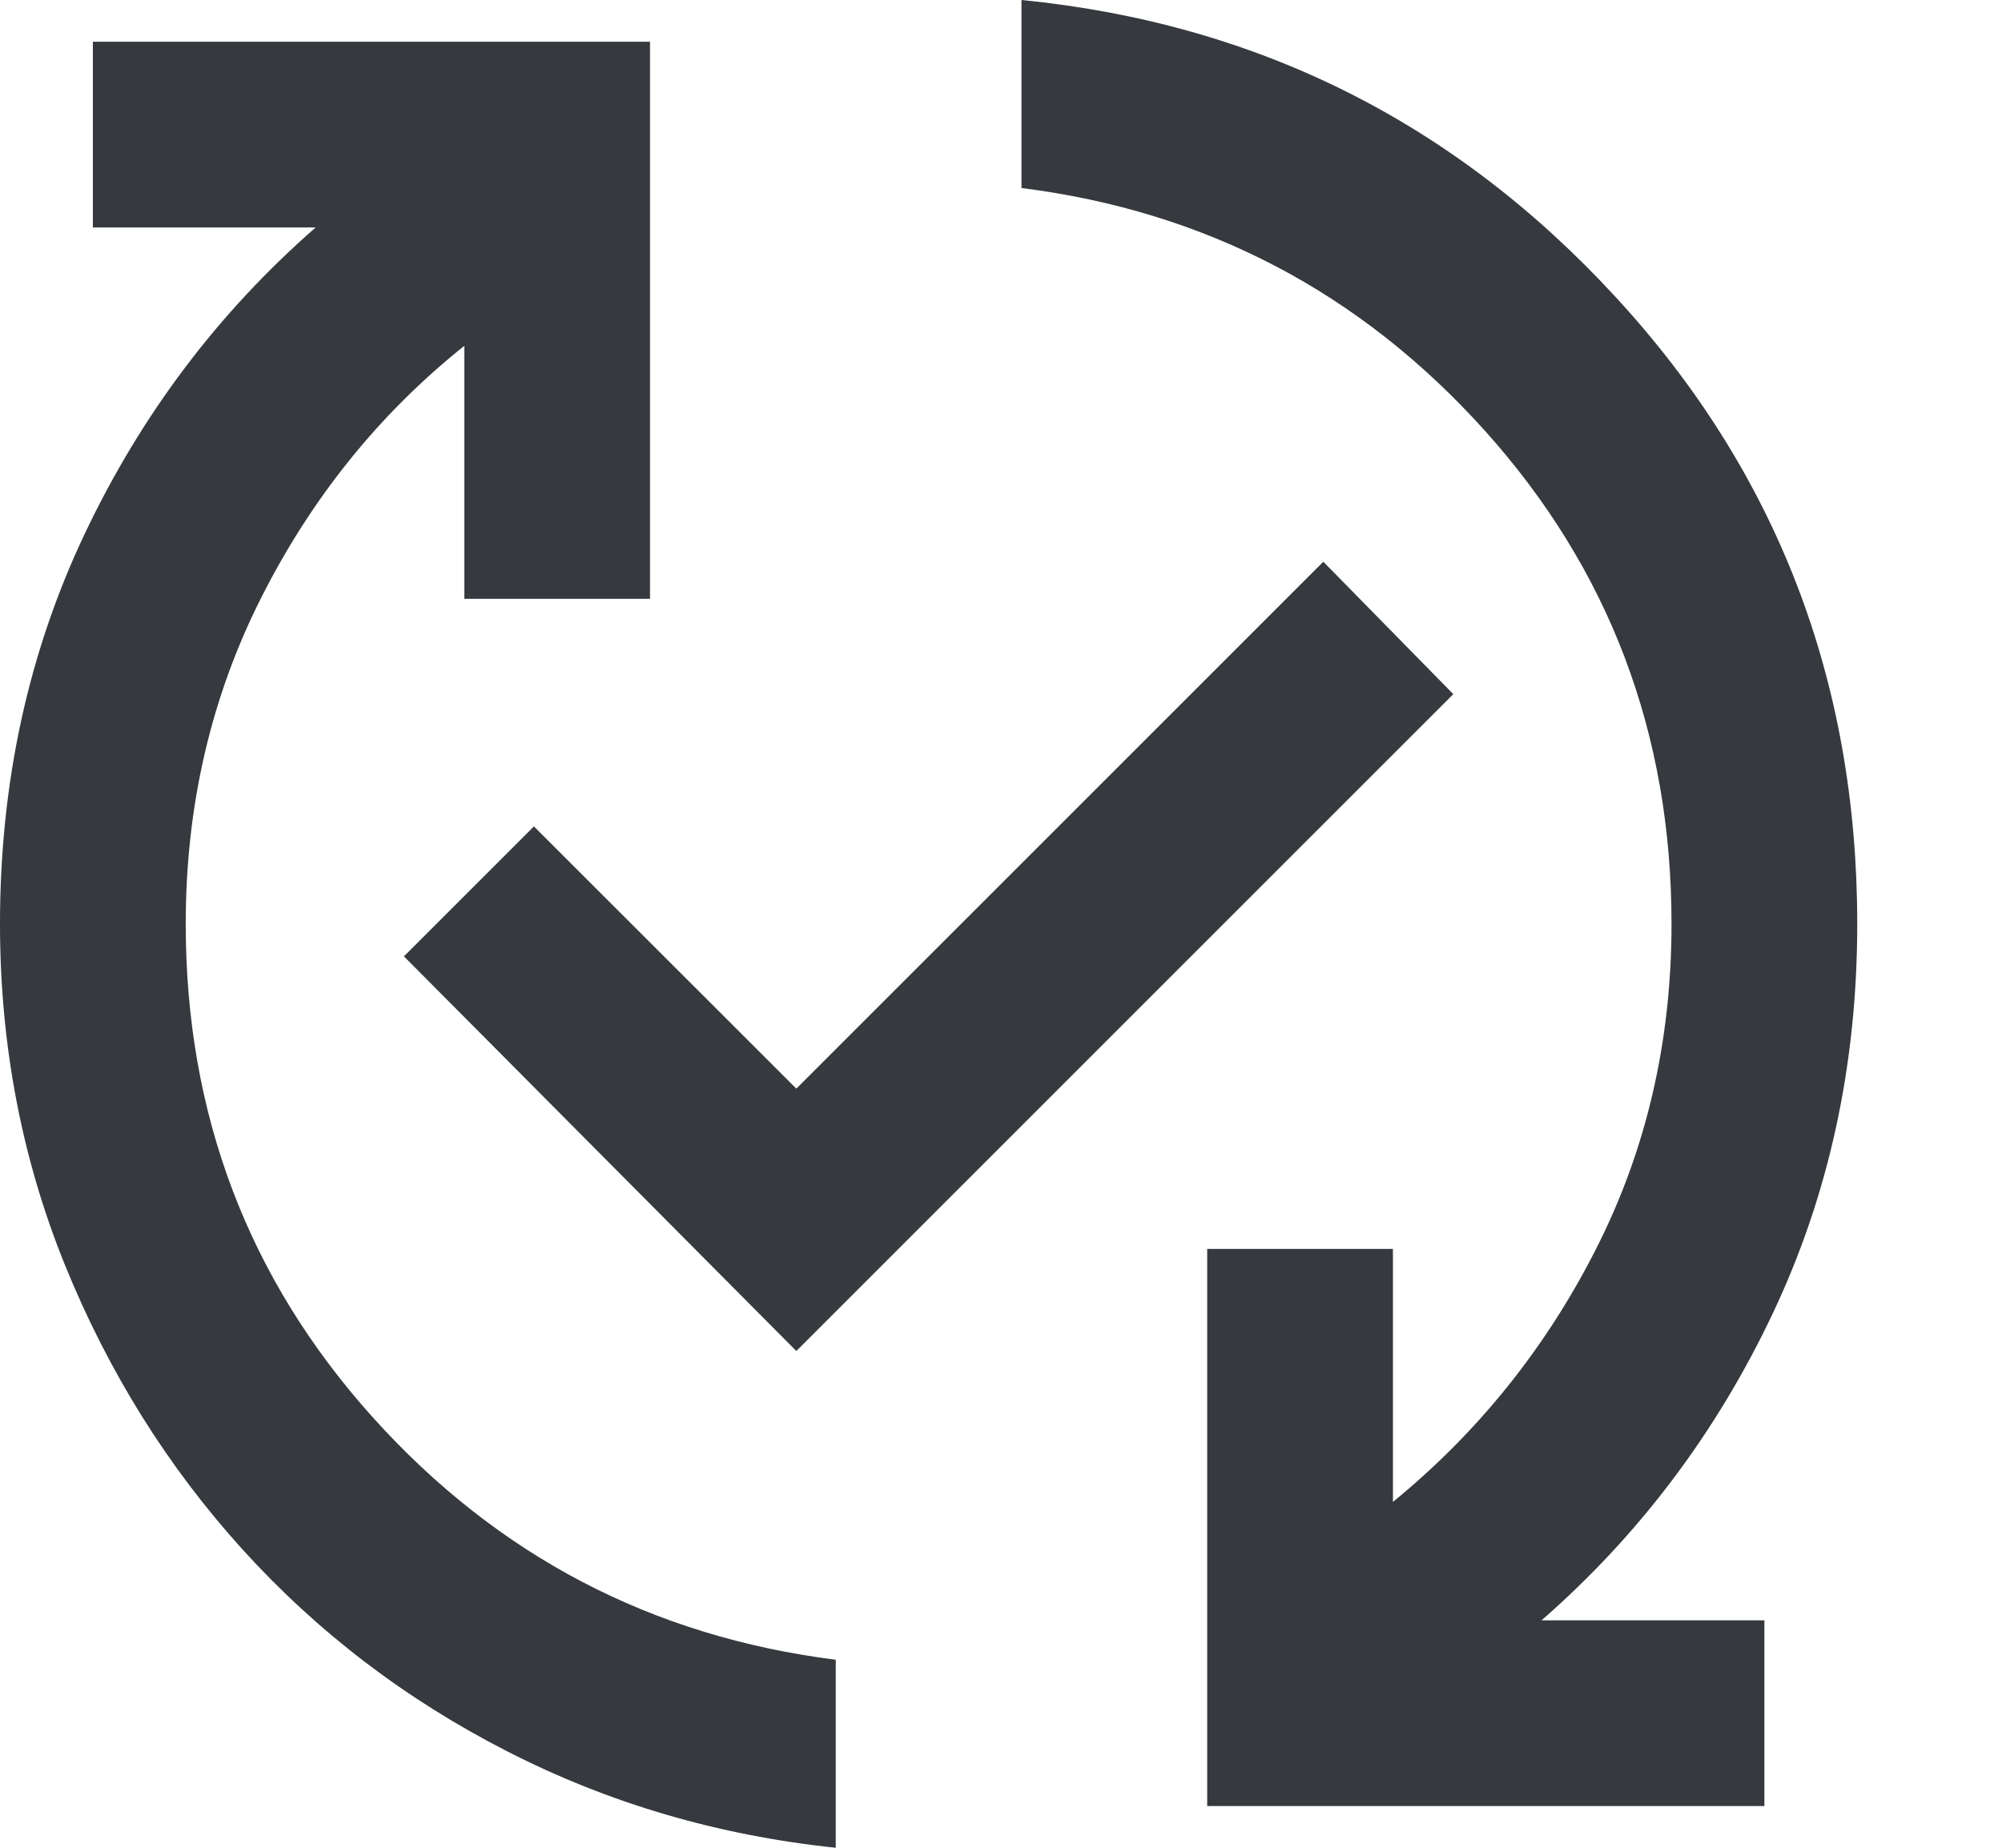
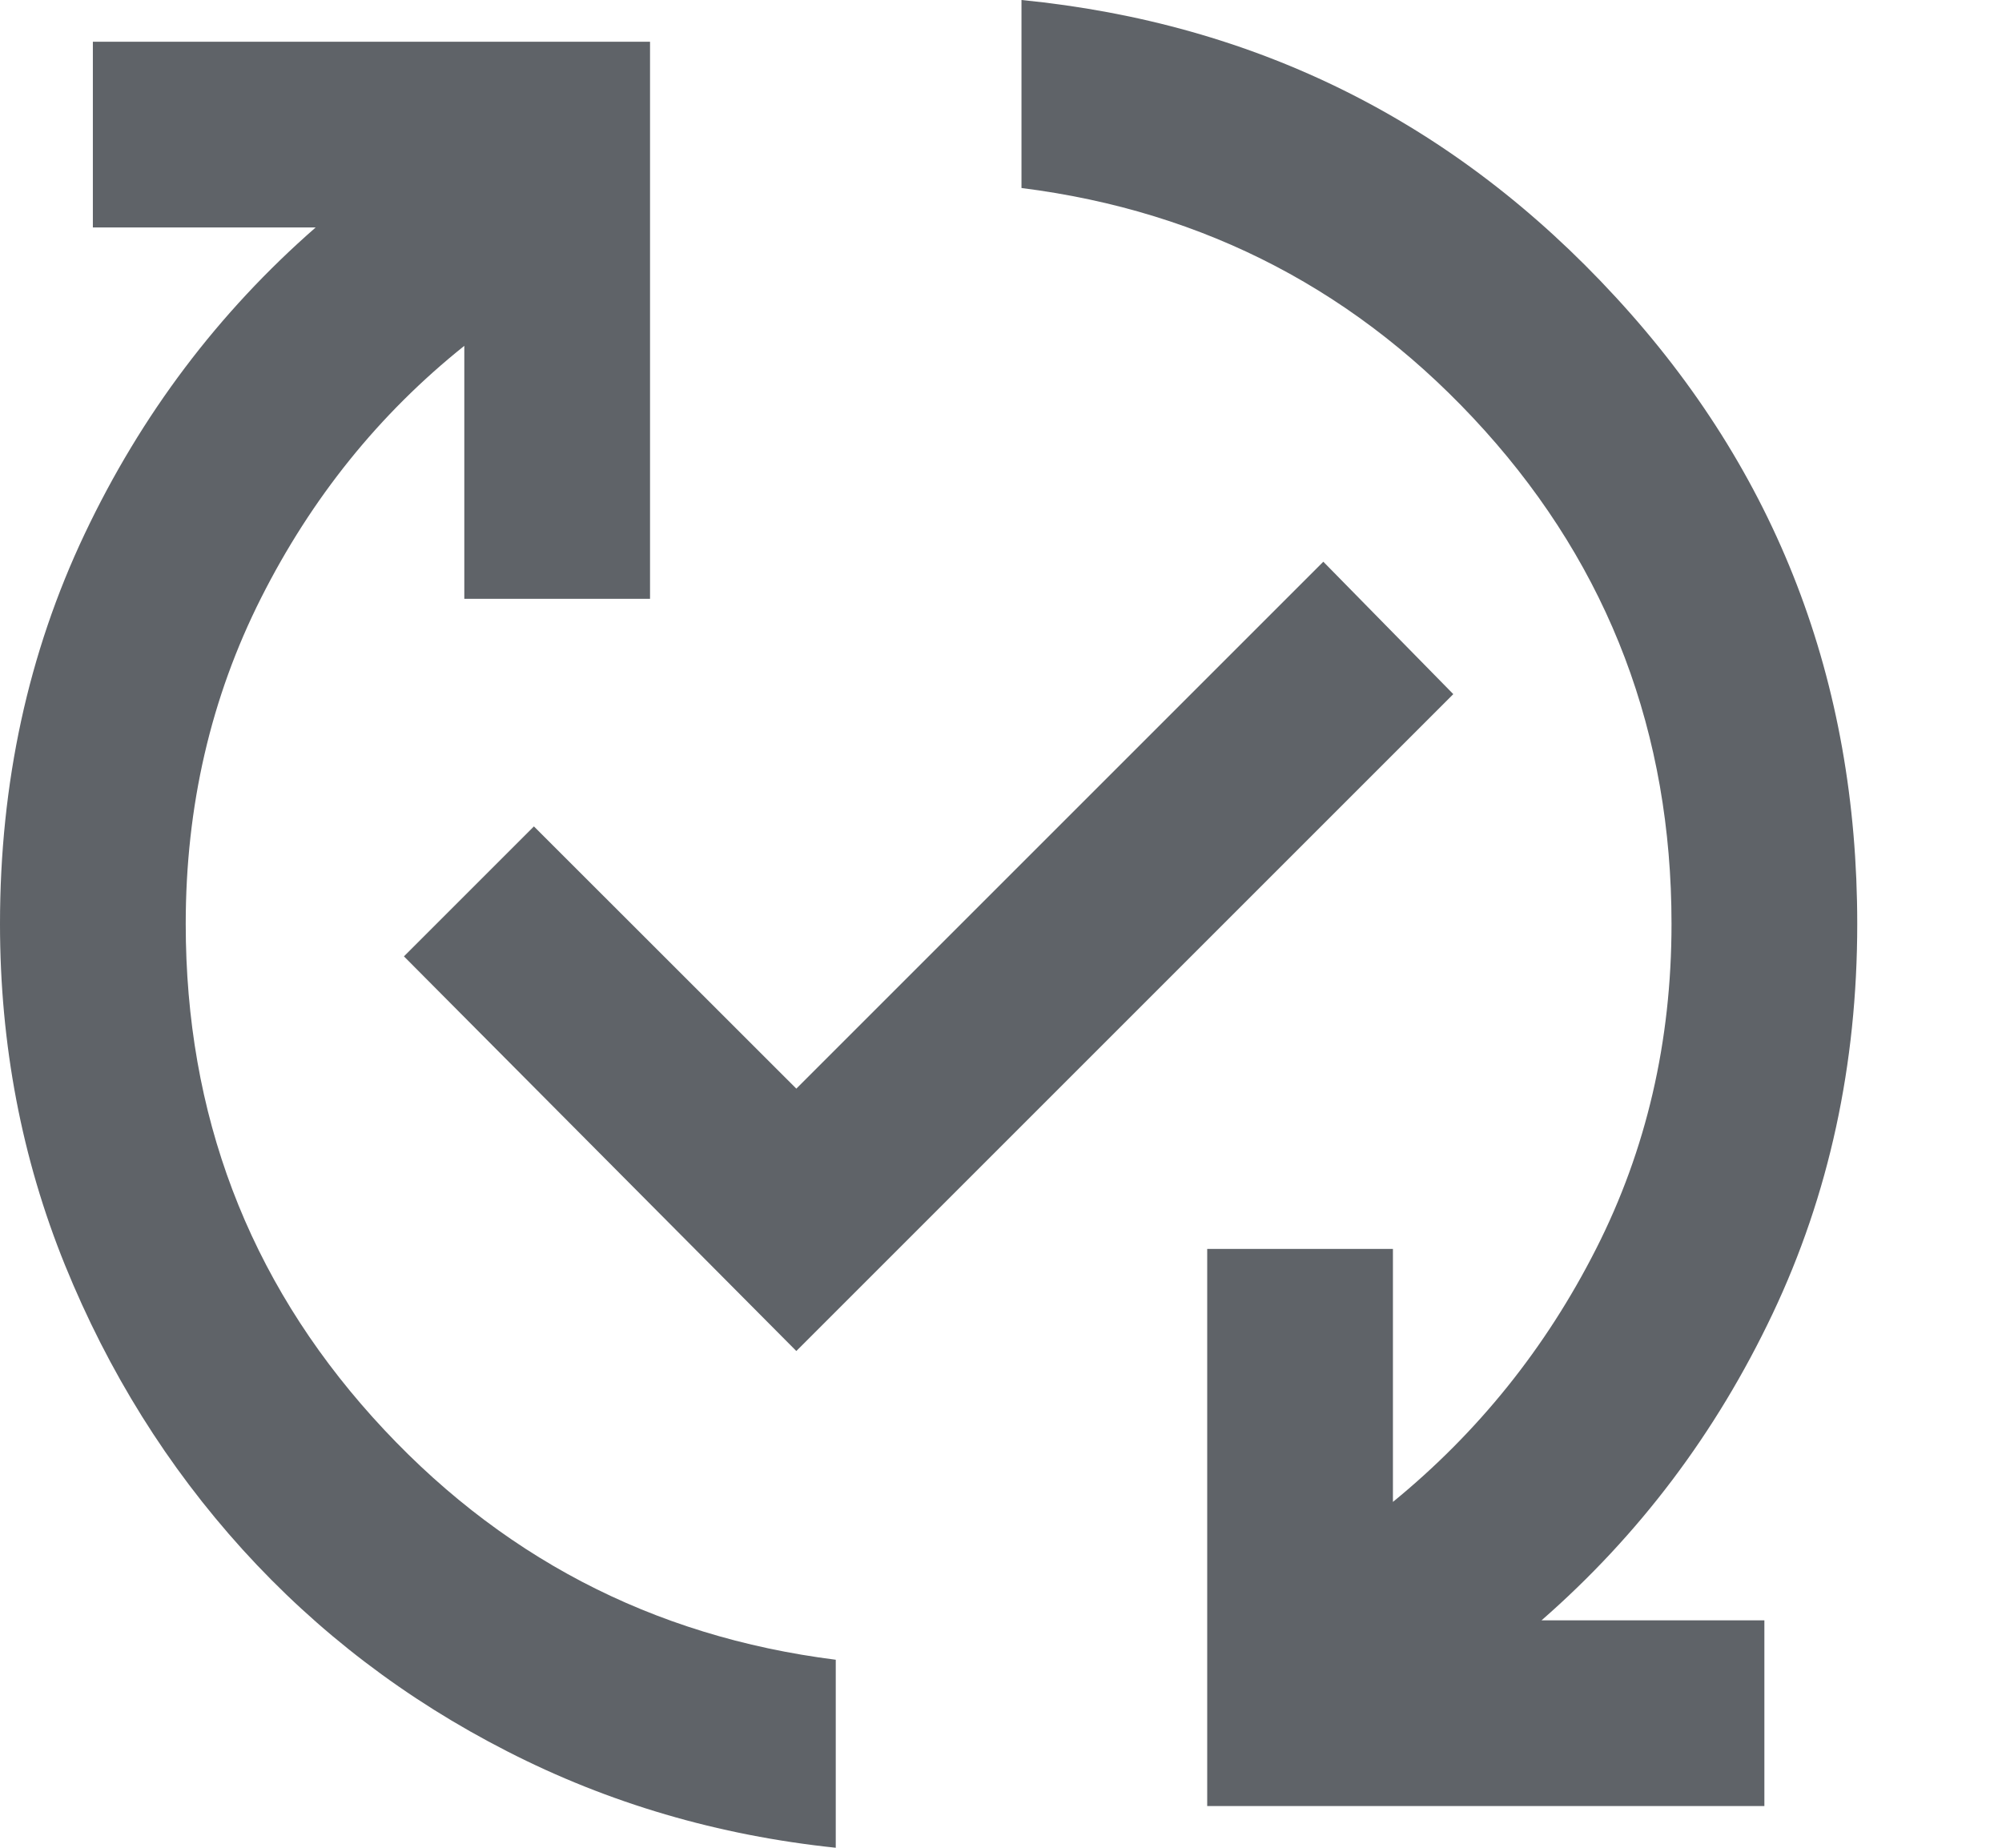
<svg xmlns="http://www.w3.org/2000/svg" width="13" height="12" viewBox="0 0 13 12" fill="none">
-   <path d="M5.427 12C4.663 11.92 3.952 11.711 3.294 11.374C2.636 11.038 2.063 10.601 1.575 10.063C1.088 9.525 0.704 8.91 0.422 8.216C0.141 7.523 0 6.784 0 6C0 5.085 0.183 4.241 0.55 3.467C0.917 2.693 1.417 2.03 2.05 1.477H0.603V0.271H4.221V3.889H3.015V2.246C2.462 2.688 2.023 3.234 1.696 3.882C1.369 4.53 1.206 5.236 1.206 6C1.206 7.236 1.611 8.304 2.42 9.204C3.229 10.103 4.231 10.628 5.427 10.779V12ZM5.171 8.774L2.623 6.211L3.467 5.367L5.171 7.07L8.593 3.648L9.437 4.508L5.171 8.774ZM7.839 11.729V8.111H9.045V9.754C9.598 9.302 10.038 8.754 10.364 8.111C10.691 7.467 10.854 6.764 10.854 6C10.854 4.764 10.45 3.696 9.641 2.796C8.832 1.897 7.829 1.372 6.633 1.221V0C8.161 0.151 9.447 0.794 10.492 1.93C11.538 3.065 12.06 4.422 12.06 6C12.06 6.915 11.877 7.759 11.51 8.533C11.143 9.307 10.643 9.97 10.01 10.523H11.457V11.729H7.839Z" fill="#36393E" />
+   <path d="M5.427 12C4.663 11.92 3.952 11.711 3.294 11.374C2.636 11.038 2.063 10.601 1.575 10.063C1.088 9.525 0.704 8.91 0.422 8.216C0.141 7.523 0 6.784 0 6C0 5.085 0.183 4.241 0.55 3.467C0.917 2.693 1.417 2.03 2.05 1.477H0.603V0.271H4.221V3.889H3.015V2.246C2.462 2.688 2.023 3.234 1.696 3.882C1.369 4.53 1.206 5.236 1.206 6C1.206 7.236 1.611 8.304 2.42 9.204C3.229 10.103 4.231 10.628 5.427 10.779V12ZM5.171 8.774L2.623 6.211L3.467 5.367L5.171 7.07L8.593 3.648L9.437 4.508L5.171 8.774ZM7.839 11.729V8.111H9.045V9.754C9.598 9.302 10.038 8.754 10.364 8.111C10.691 7.467 10.854 6.764 10.854 6C10.854 4.764 10.45 3.696 9.641 2.796C8.832 1.897 7.829 1.372 6.633 1.221V0C8.161 0.151 9.447 0.794 10.492 1.93C11.538 3.065 12.06 4.422 12.06 6C12.06 6.915 11.877 7.759 11.51 8.533C11.143 9.307 10.643 9.97 10.01 10.523H11.457V11.729H7.839Z" fill="#5F6368" />
</svg>
